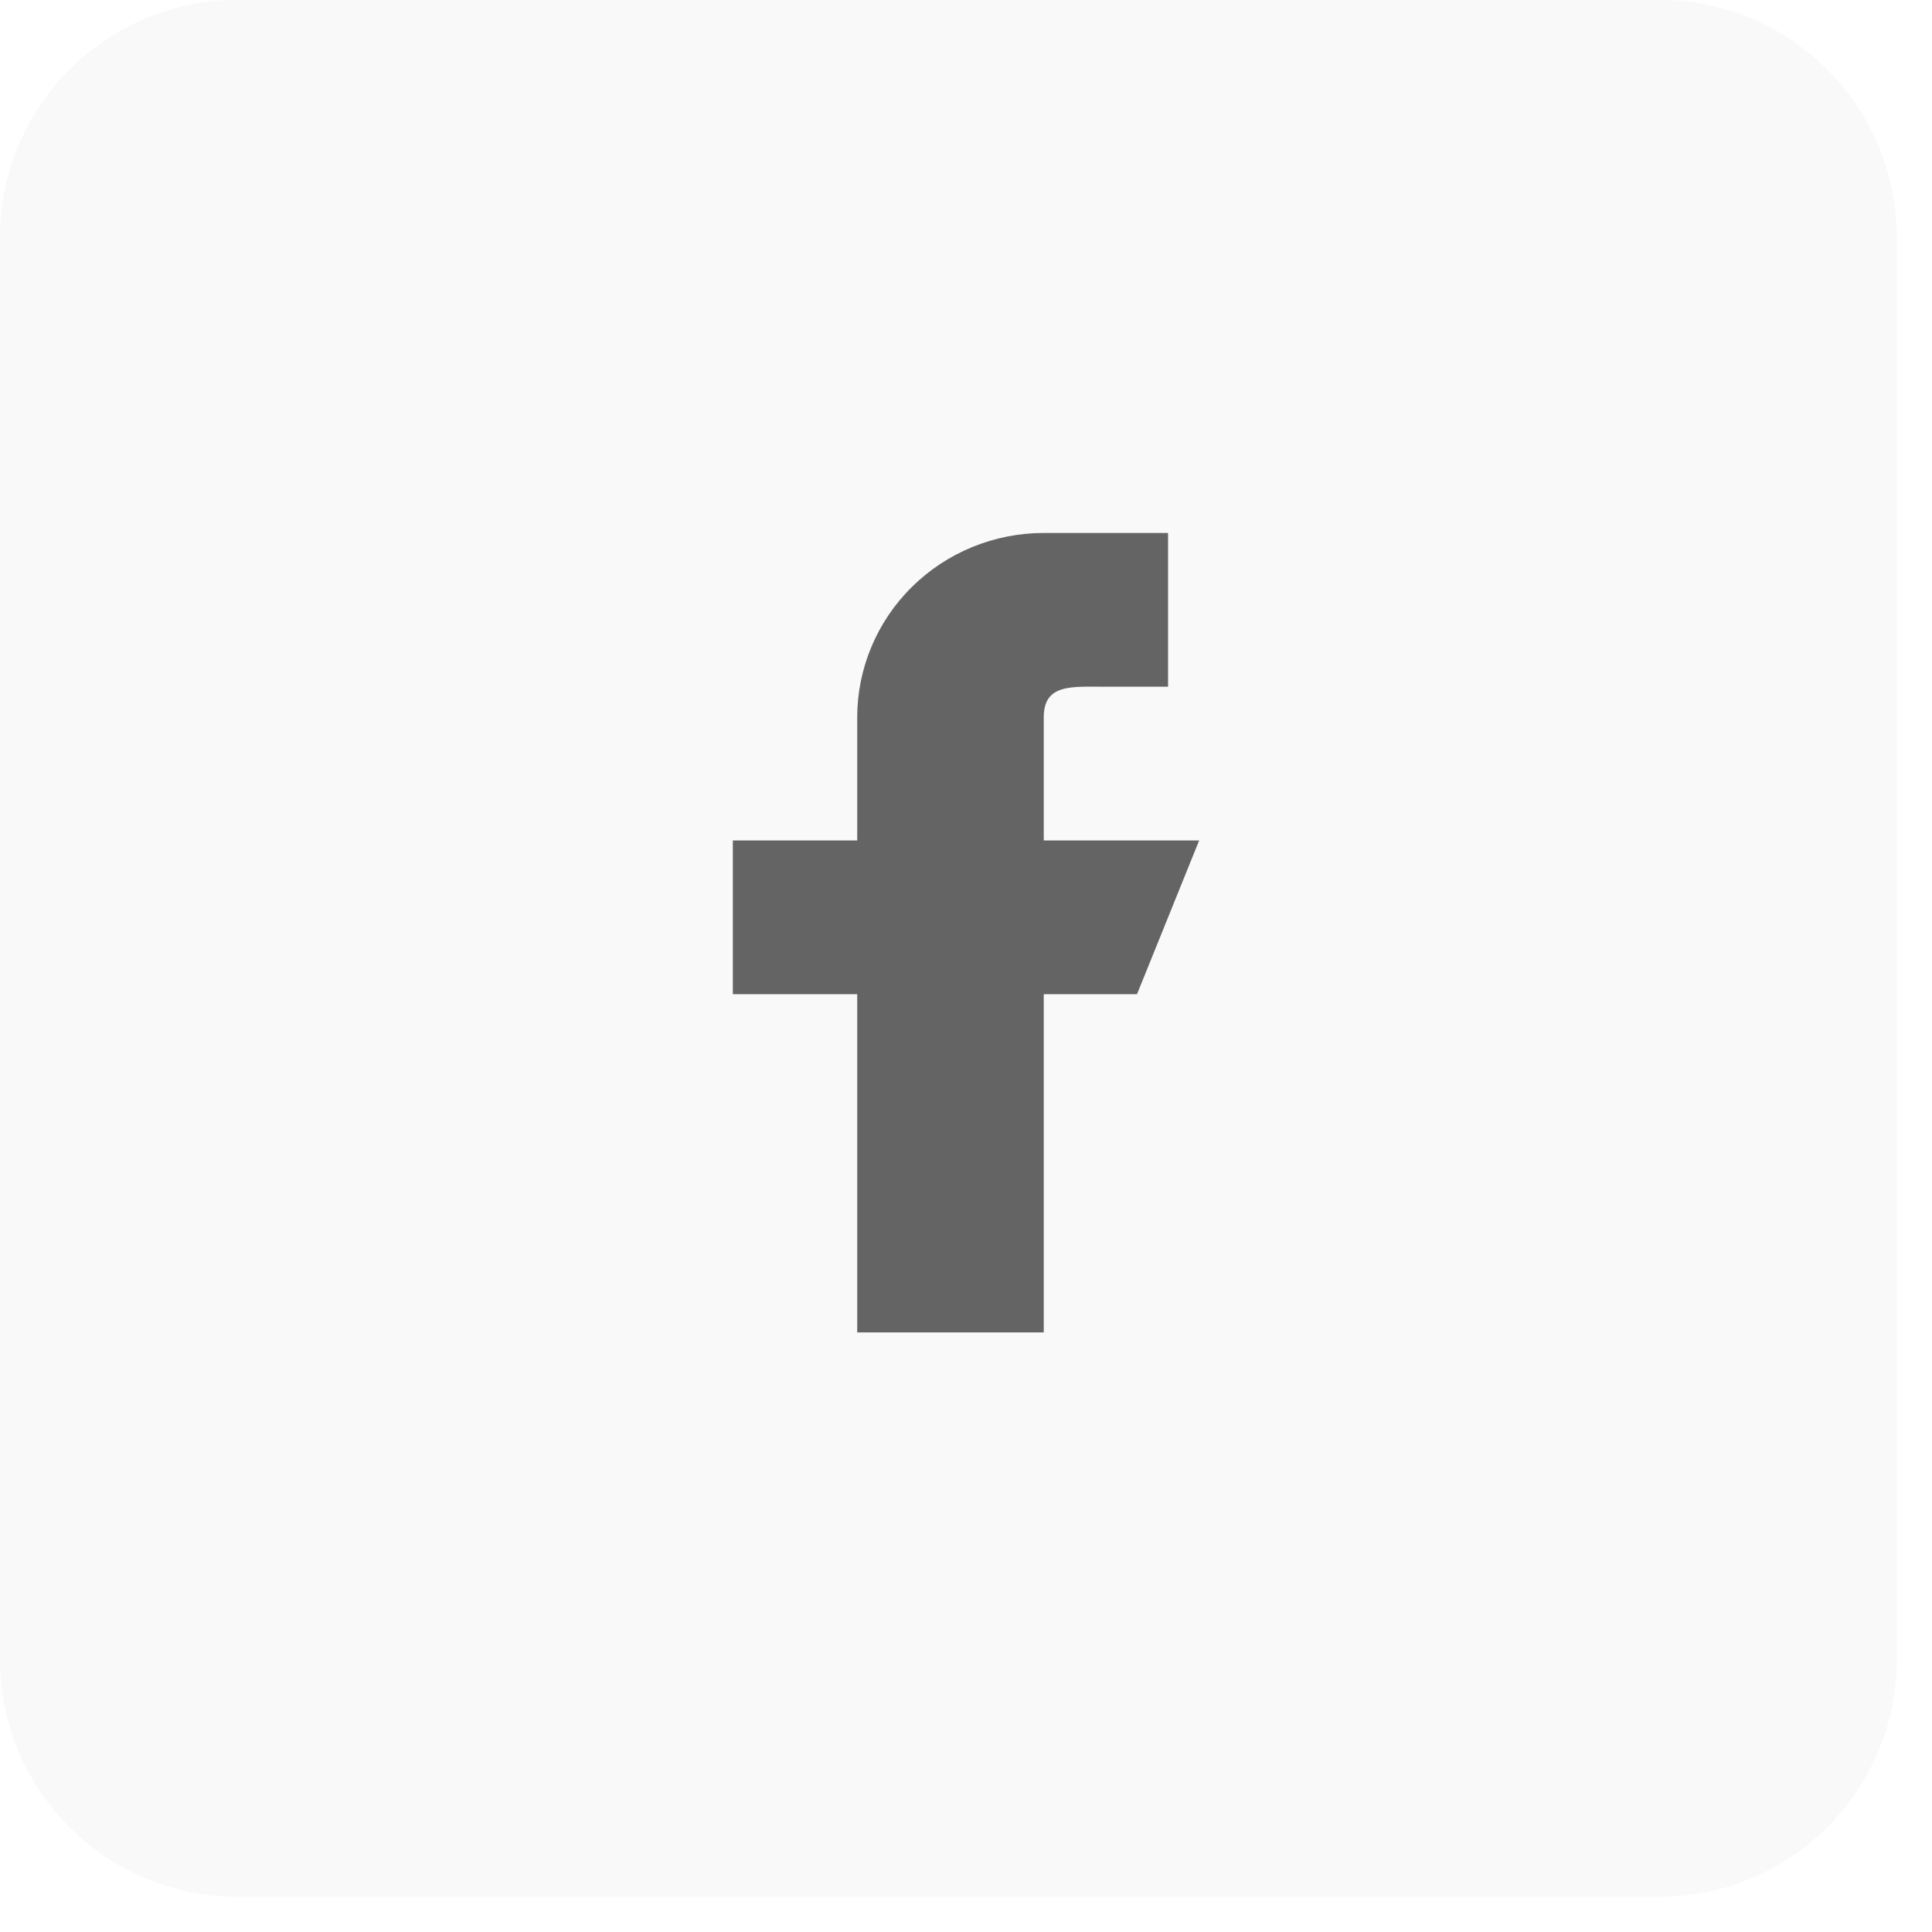
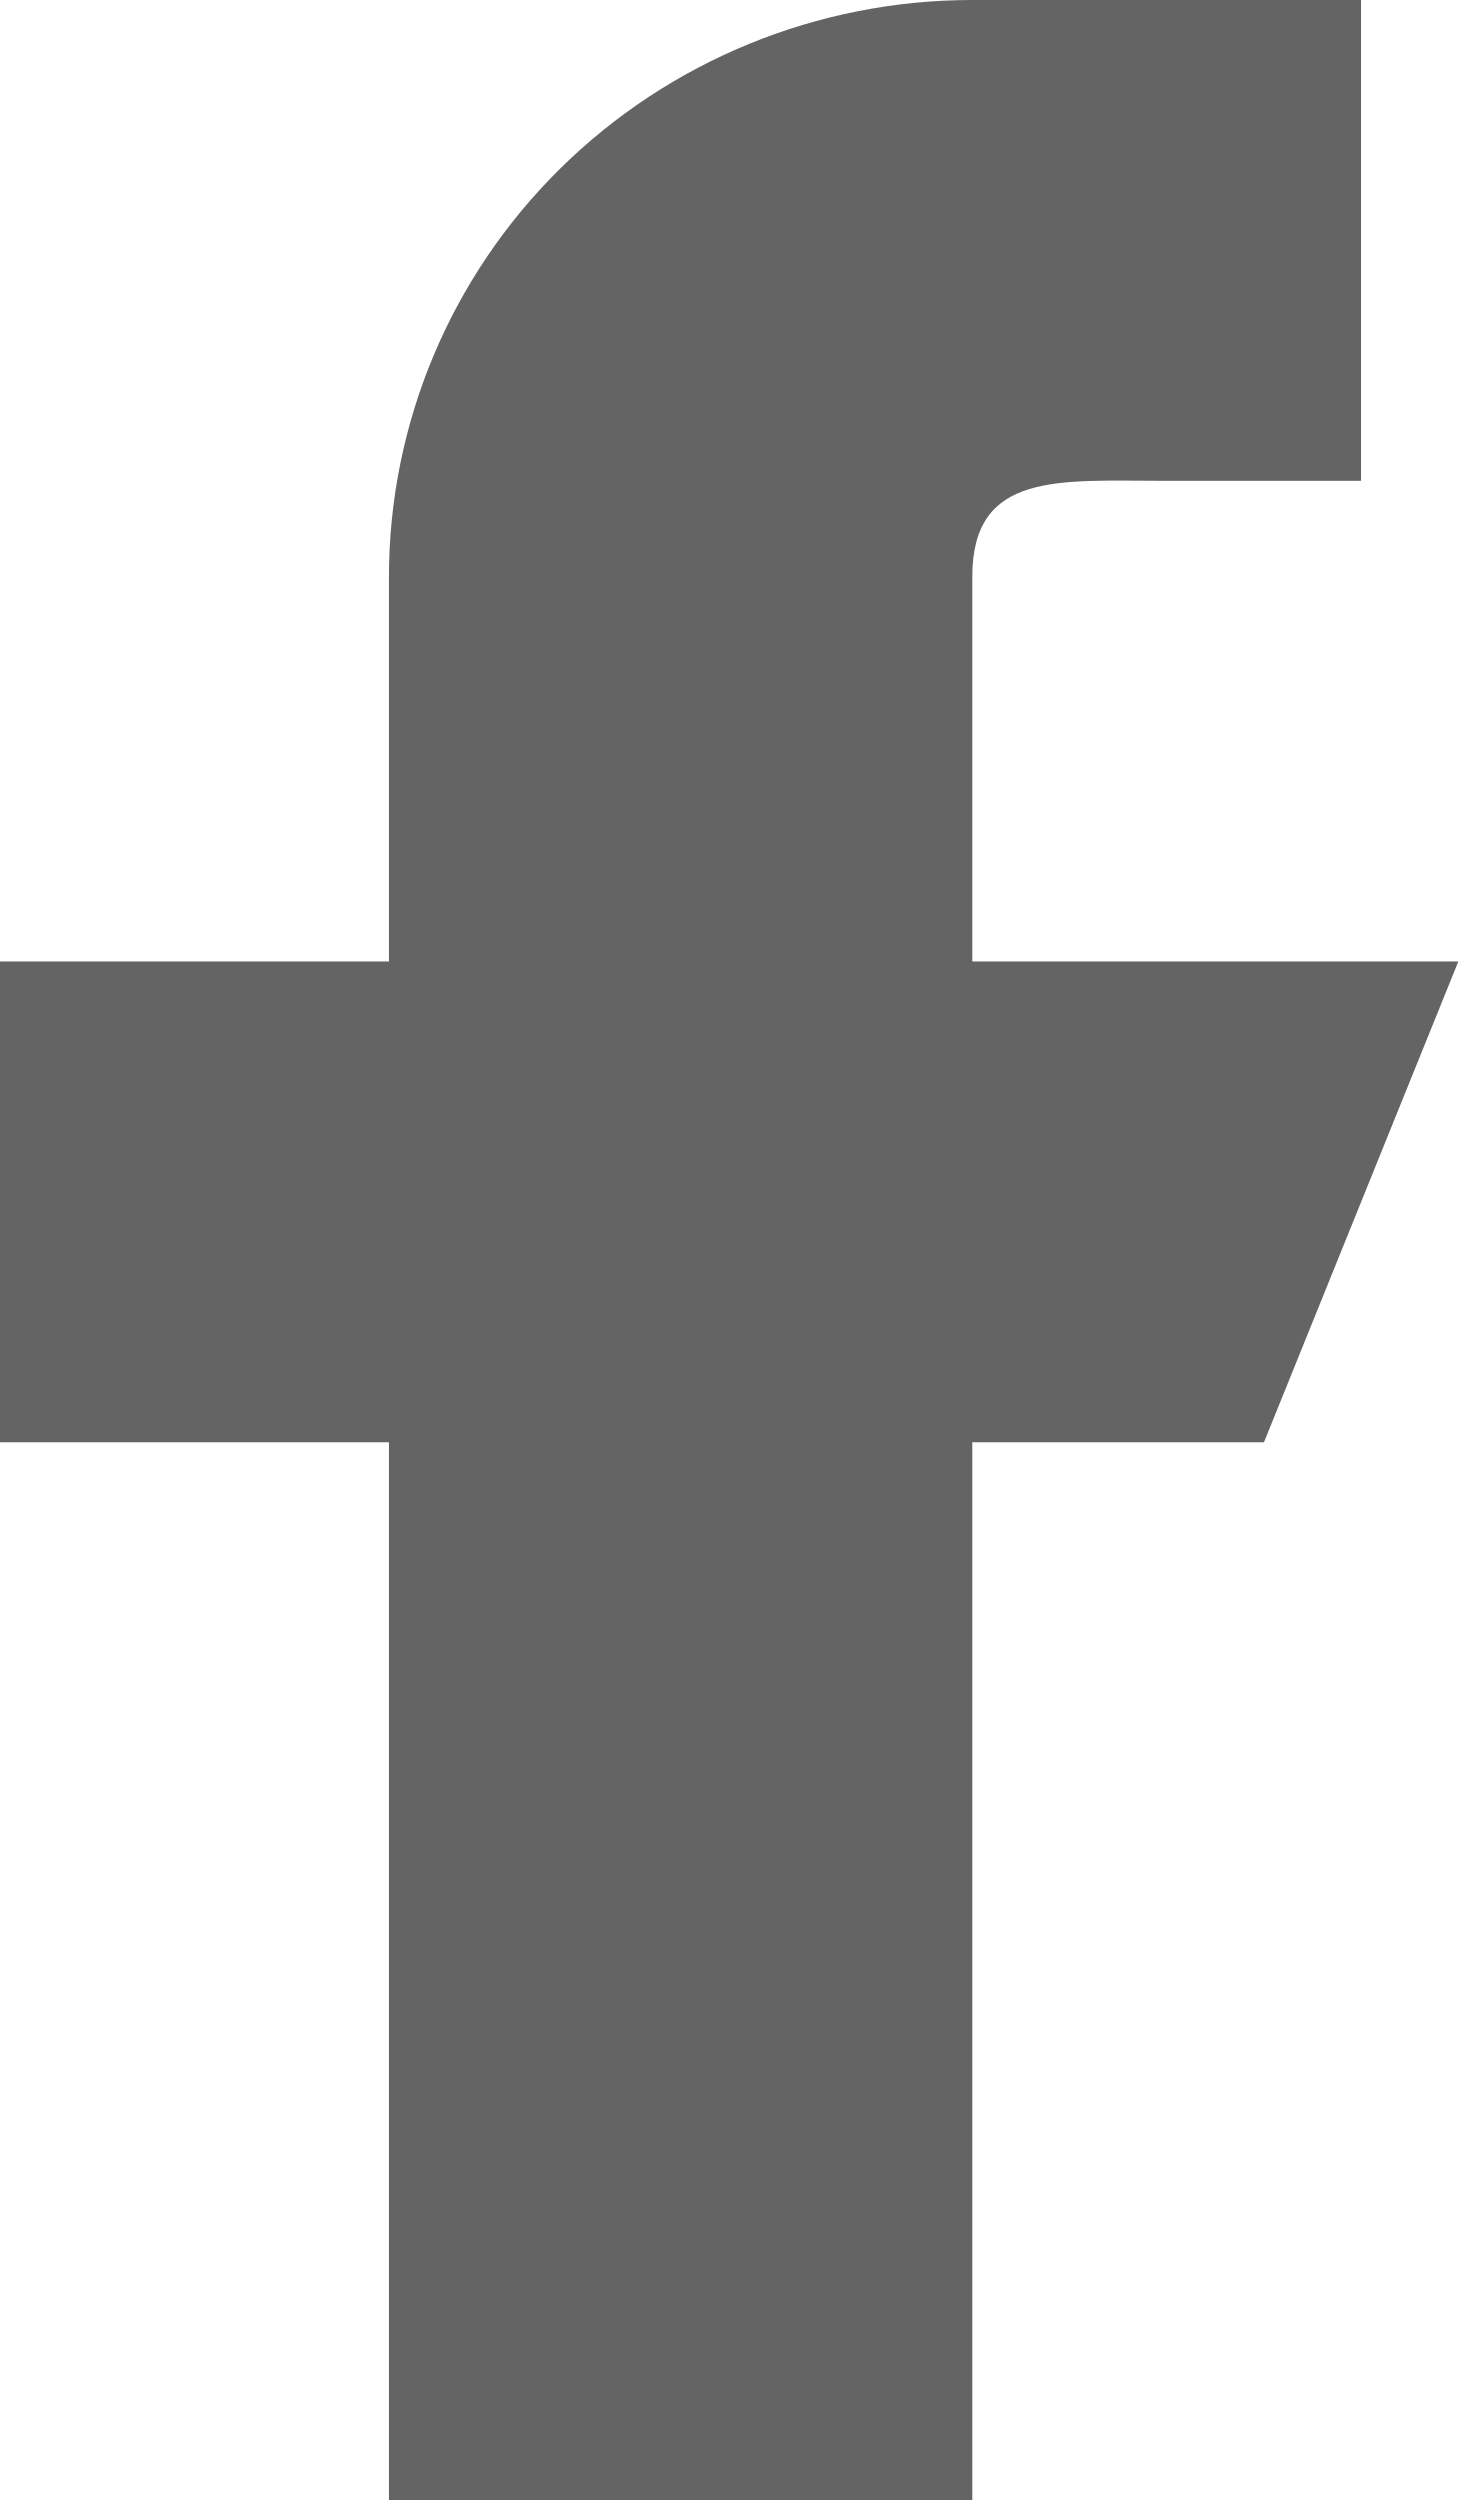
- <svg xmlns="http://www.w3.org/2000/svg" width="29" height="29" viewBox="0 0 29 29" fill="none">
-   <path d="M24.912 0H3.559C1.596 0 0 1.596 0 3.559V24.912C0 26.875 1.596 28.471 3.559 28.471H24.912C26.875 28.471 28.471 26.875 28.471 24.912V3.559C28.471 1.596 26.875 0 24.912 0Z" fill="#F9F9F9" />
-   <path fill-rule="evenodd" clip-rule="evenodd" d="M18 12.615H15.667V10.769C15.667 10.26 16.085 10.308 16.6 10.308H17.533V8H15.667C14.924 8 14.212 8.292 13.687 8.811C13.162 9.33 12.867 10.035 12.867 10.769V12.615H11V14.923H12.867V20H15.667V14.923H17.067L18 12.615Z" fill="#646464" />
+ <svg xmlns="http://www.w3.org/2000/svg" width="7" height="12" viewBox="0 0 7 12" fill="none">
+   <path fill-rule="evenodd" clip-rule="evenodd" d="M7 4.615H4.667V2.769C4.667 2.26 5.085 2.308 5.6 2.308H6.533V0H4.667C3.924 0 3.212 0.292 2.687 0.811C2.162 1.33 1.867 2.035 1.867 2.769V4.615H0V6.923H1.867V12H4.667V6.923H6.067L7 4.615Z" fill="#646464" />
</svg>
